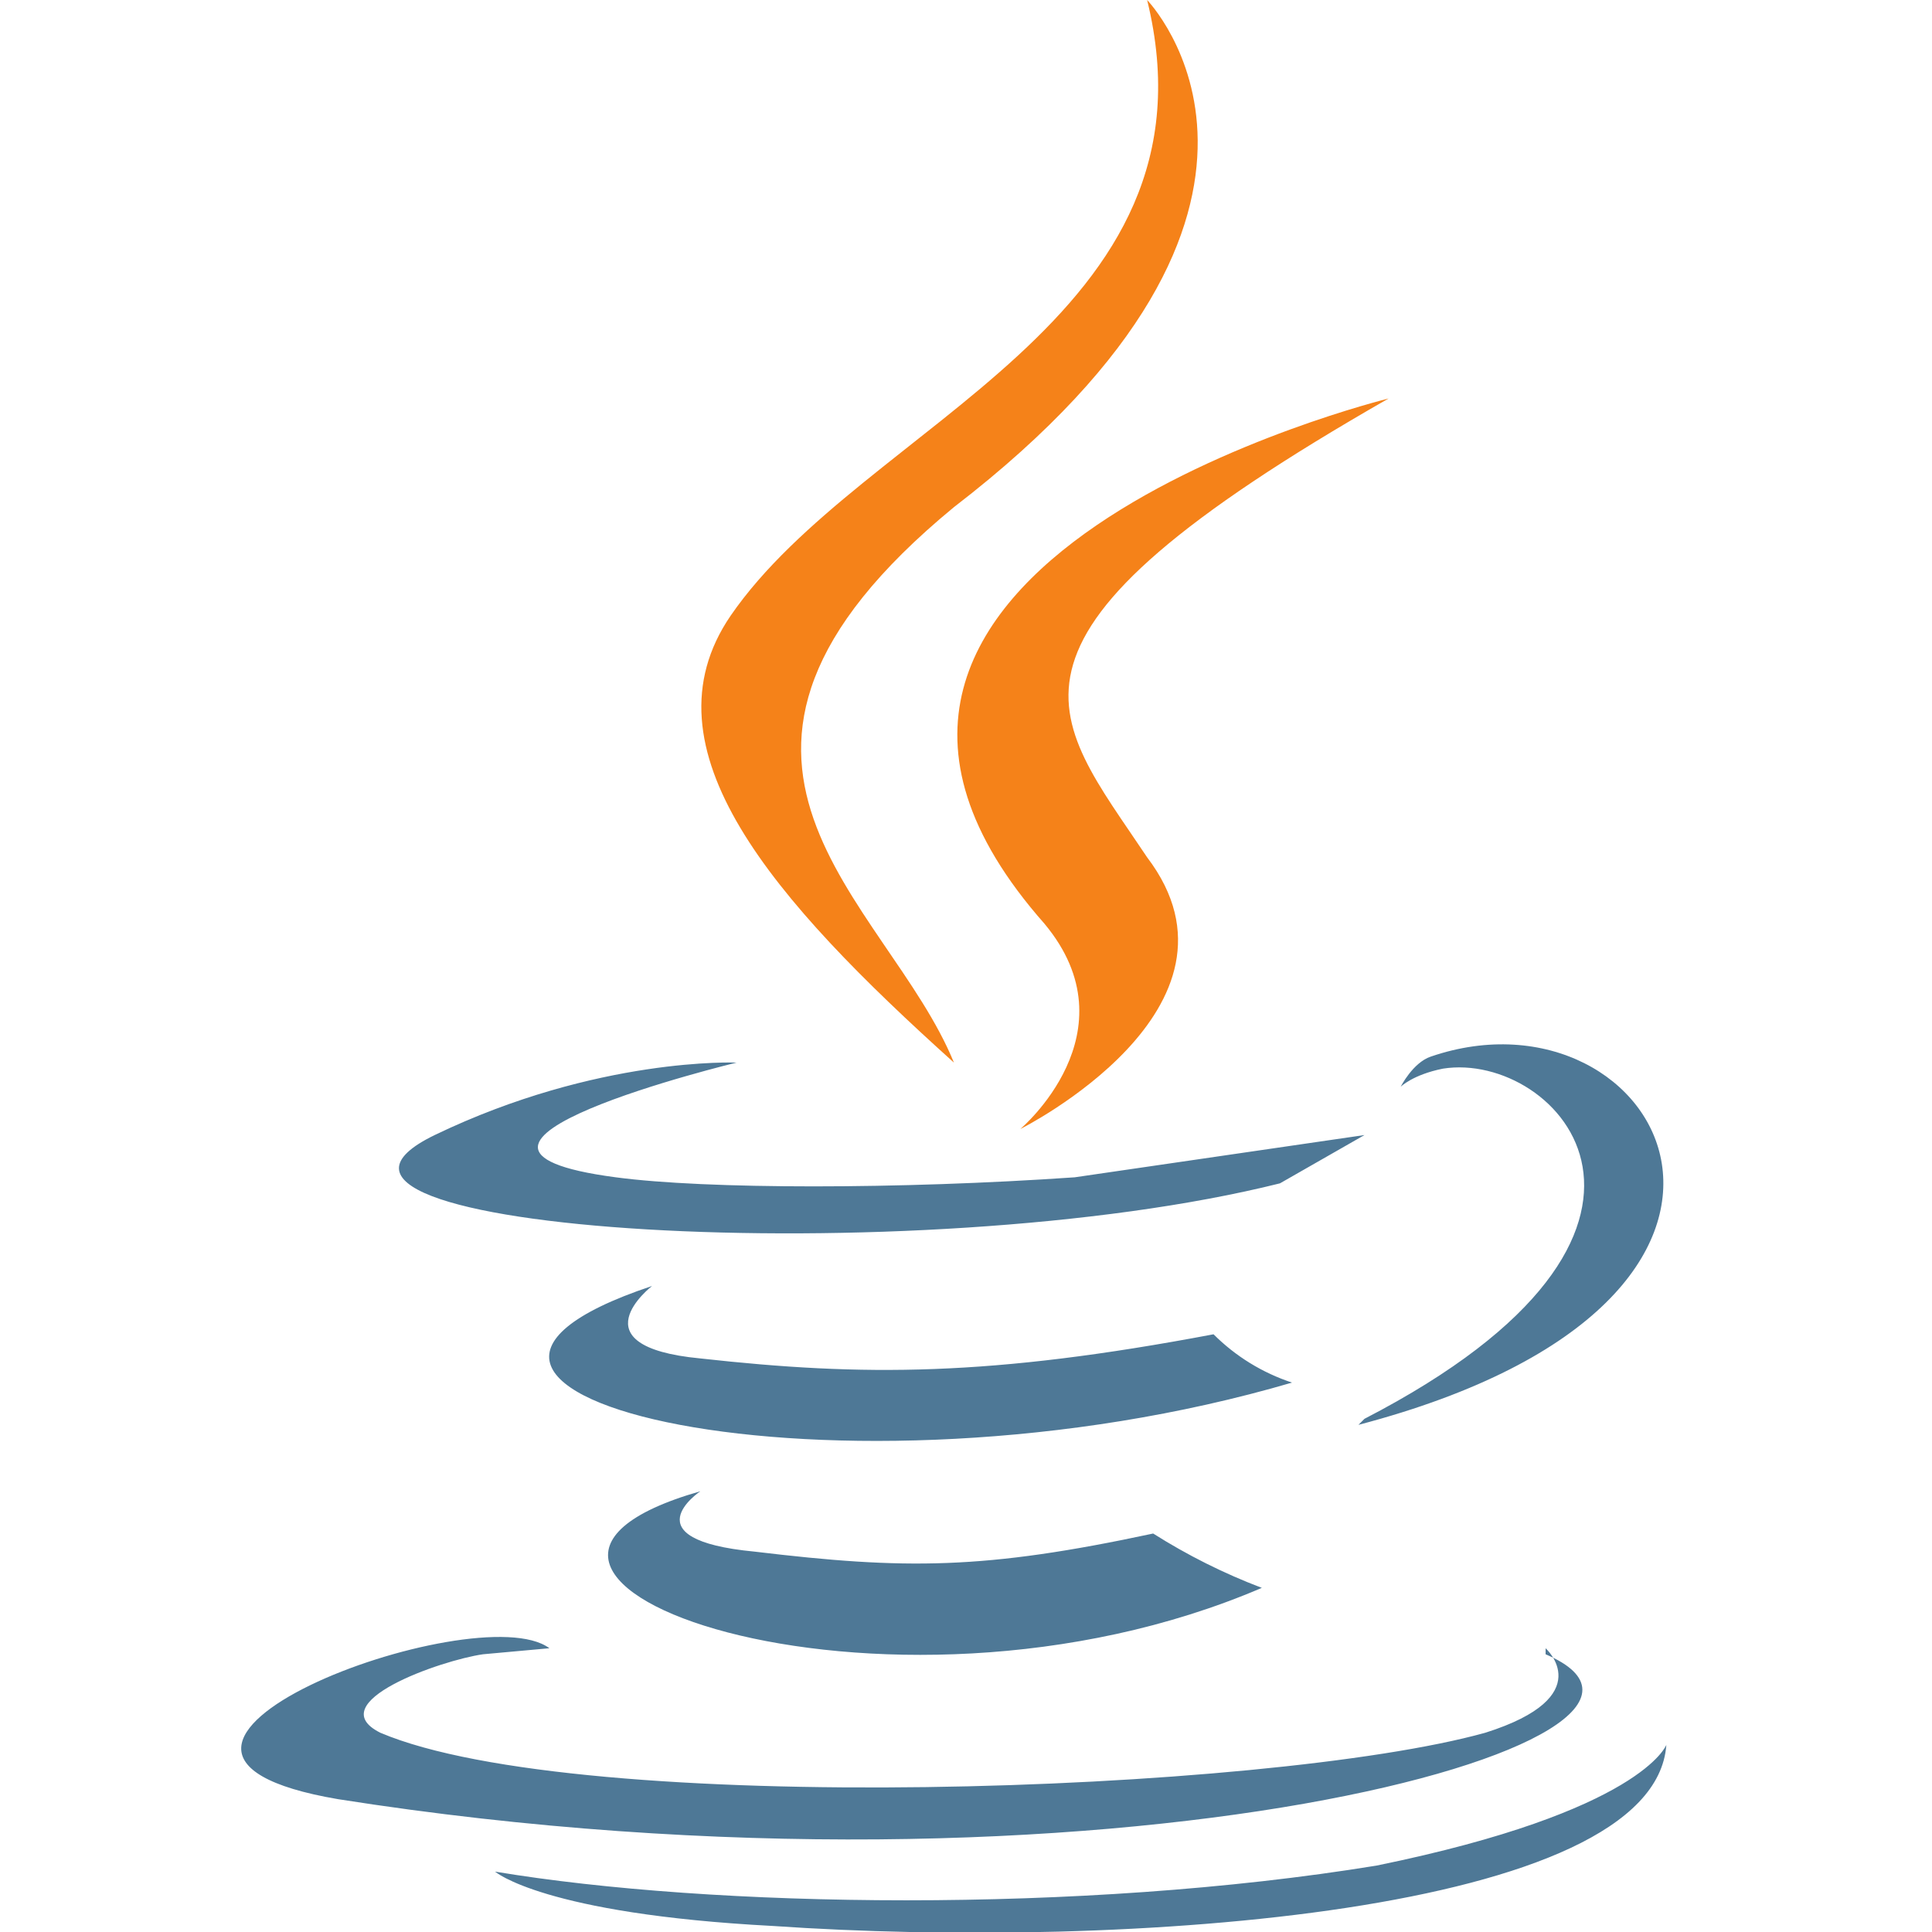
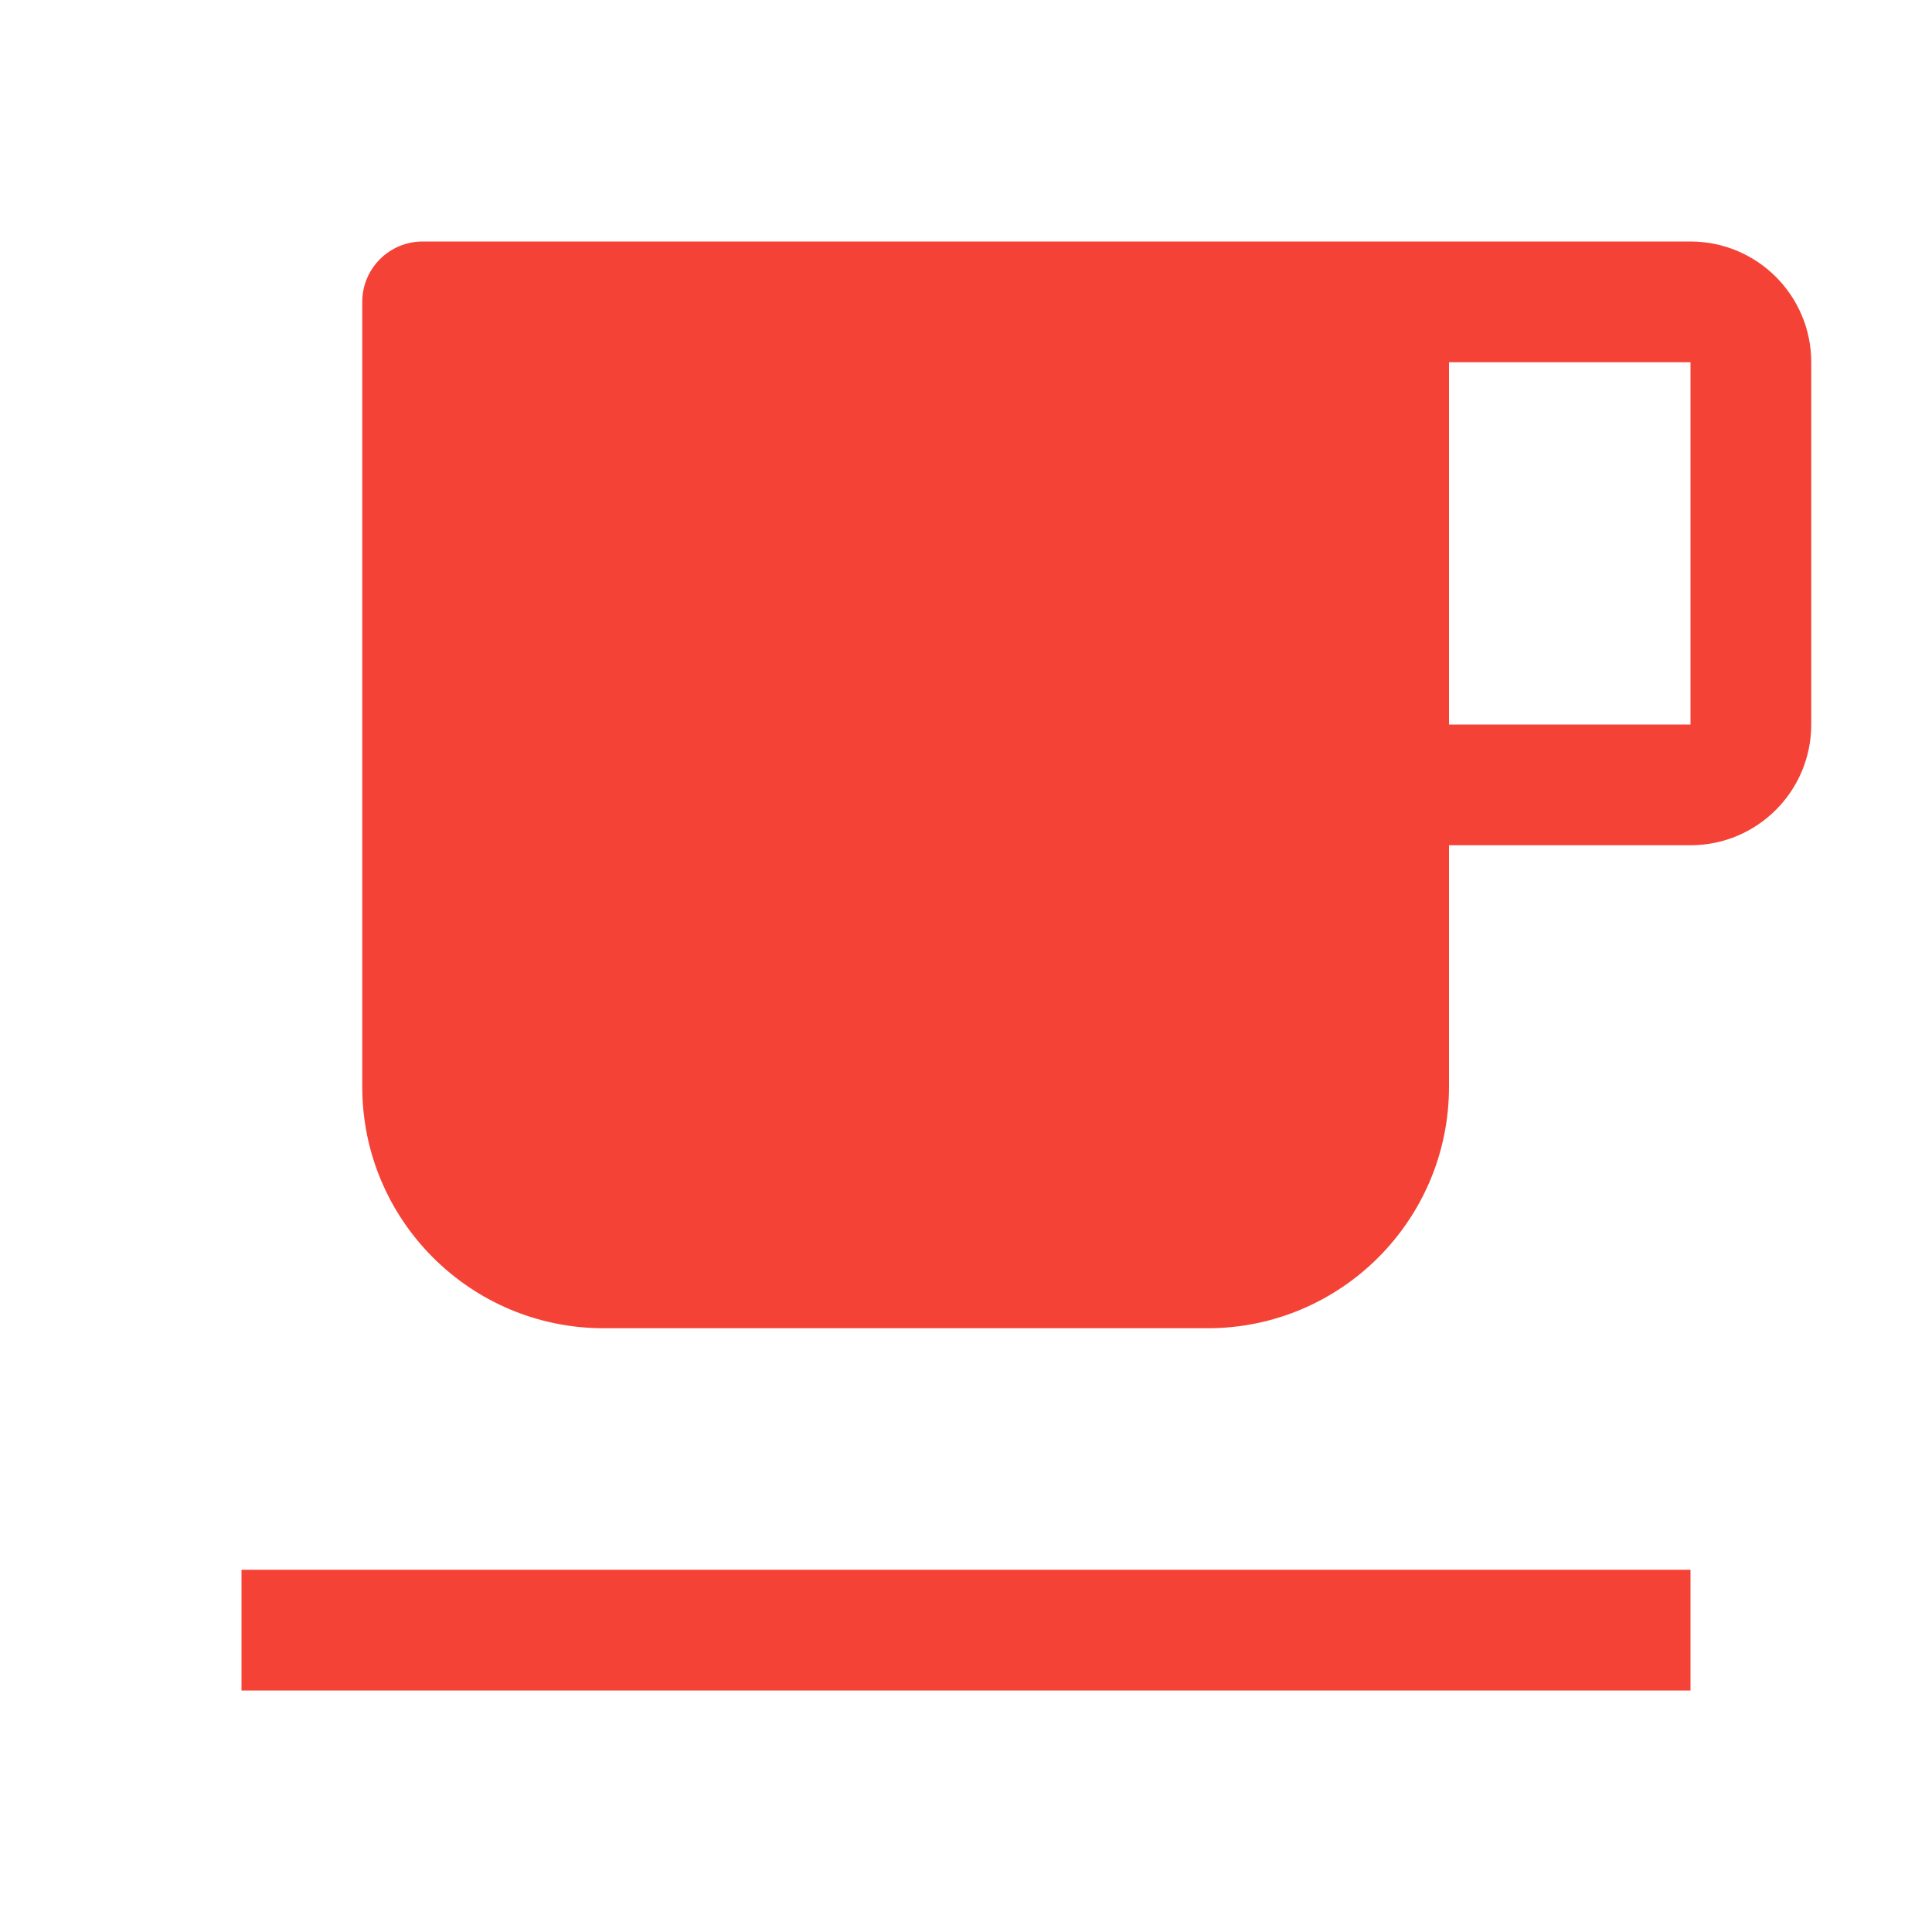
<svg xmlns="http://www.w3.org/2000/svg" viewBox="0 0 32 32">
-   <path fill="#4e7896" d="M11.6 24.7s-1.2.8.9 1c2.5.3 3.8.3 6.6-.3a10 10 0 0 0 1.8.9c-6.3 2.7-14.2-.2-9.3-1.6zm-.8-3.4s-1.3 1 .8 1.2c2.7.3 4.8.3 8.5-.4a3.3 3.3 0 0 0 1.3.8c-7.5 2.2-16 .2-10.6-1.6zm14.8 6s.9.8-1 1.4c-3.6 1-15 1.4-18.3 0-1-.5 1-1.2 1.7-1.3l1.1-.1C7.9 26.4.9 29 5.6 29.8c12.7 2 23.3-1 20-2.4zm-13.4-9.7s-5.8 1.4-2 1.9c1.5.2 4.7.2 7.6 0l4.8-.7-1.4.8c-6 1.5-17.3.8-14-.8 2.7-1.3 5-1.2 5-1.2zm10.4 5.9c6-3.1 3.2-6.1 1.3-5.8-.5.1-.7.3-.7.3s.2-.4.5-.5c3.8-1.3 6.8 4-1.2 6.1l.1-.1zm-9.8 8.4c5.8.4 14.6-.2 14.8-3 0 0-.4 1.1-4.8 2-4.9.8-11 .7-14.6.1 0 0 .8.7 4.6.9z" />
-   <path fill="#f58219" d="M19 0s3.3 3.4-3.2 8.4c-5.1 4.2-1.1 6.5 0 9.2-3-2.7-5.2-5.2-3.7-7.4C14.3 7 20.3 5.3 19 0zm-1.7 15.3c1.5 1.8-.4 3.4-.4 3.4s4-2 2.1-4.5c-1.6-2.4-3-3.6 4-7.6 0 0-11 2.7-5.7 8.7z" />
+   <path fill="#f44336" d="M4 26h24v2H4zM28 4H7a1 1 0 0 0-1 1v13a4 4 0 0 0 4 4h10a4 4 0 0 0 4-4v-4h4a2 2 0 0 0 2-2V6a2 2 0 0 0-2-2m0 8h-4V6h4Z" />
</svg>
